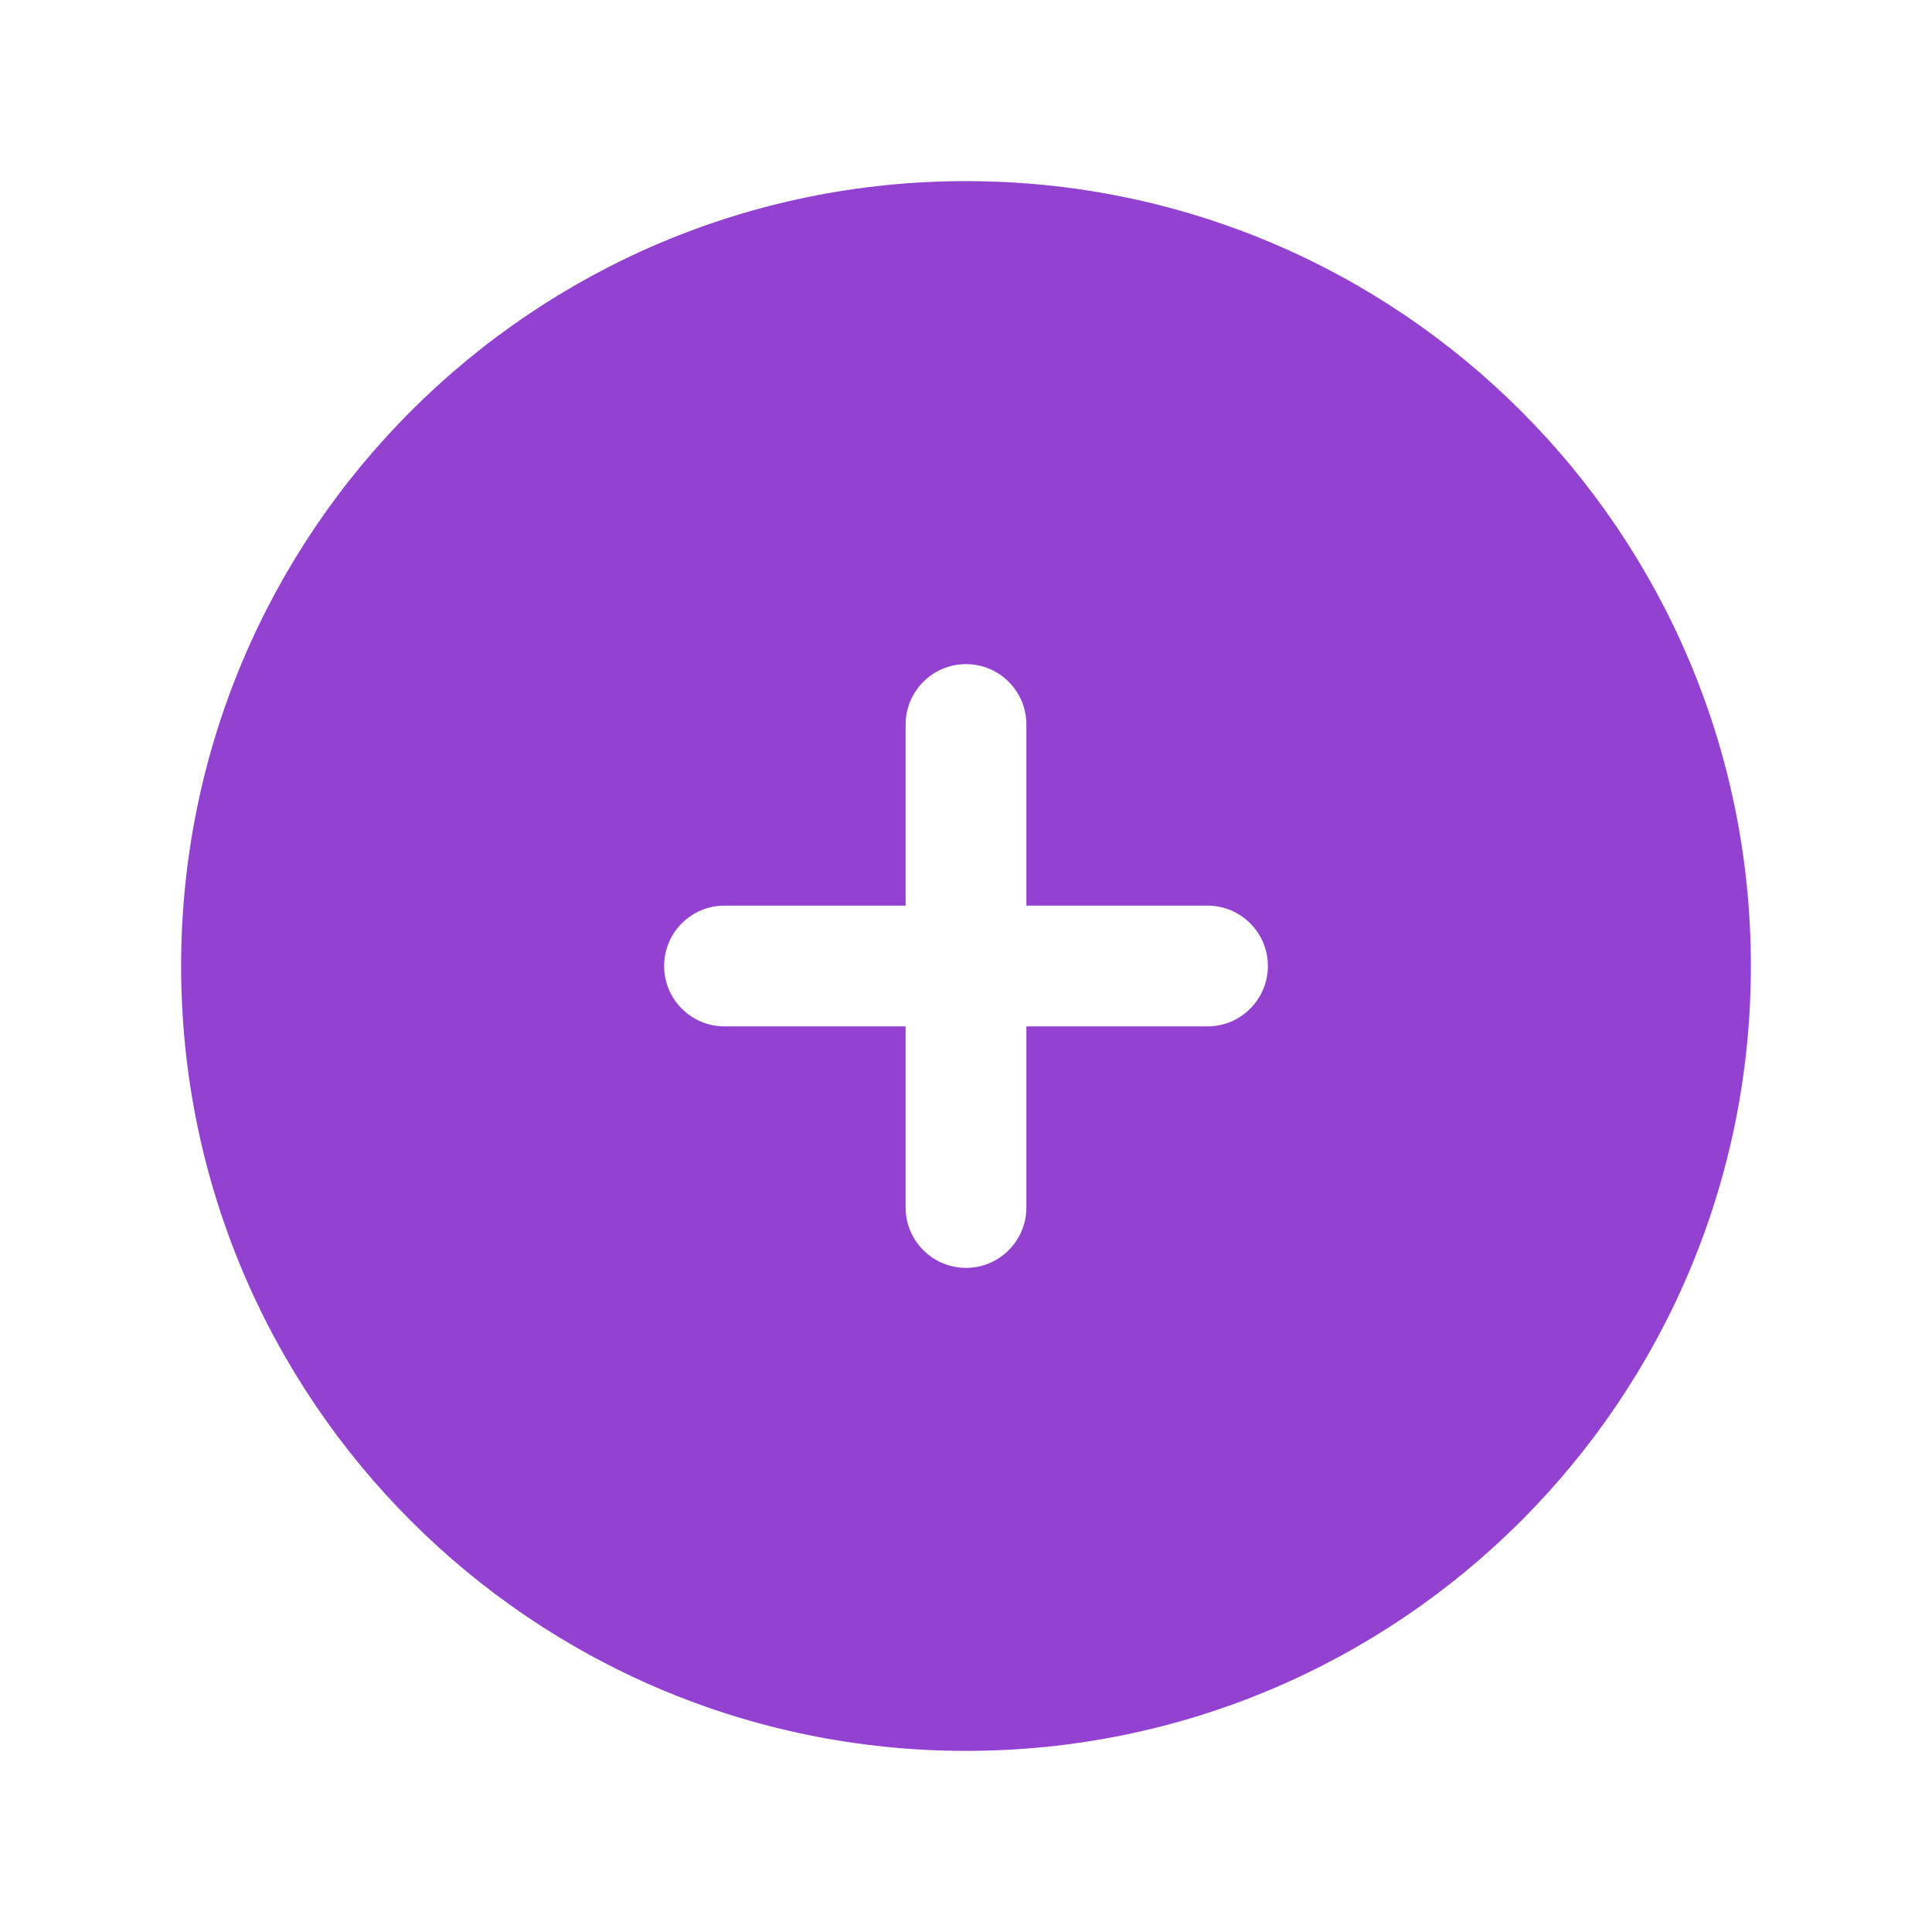
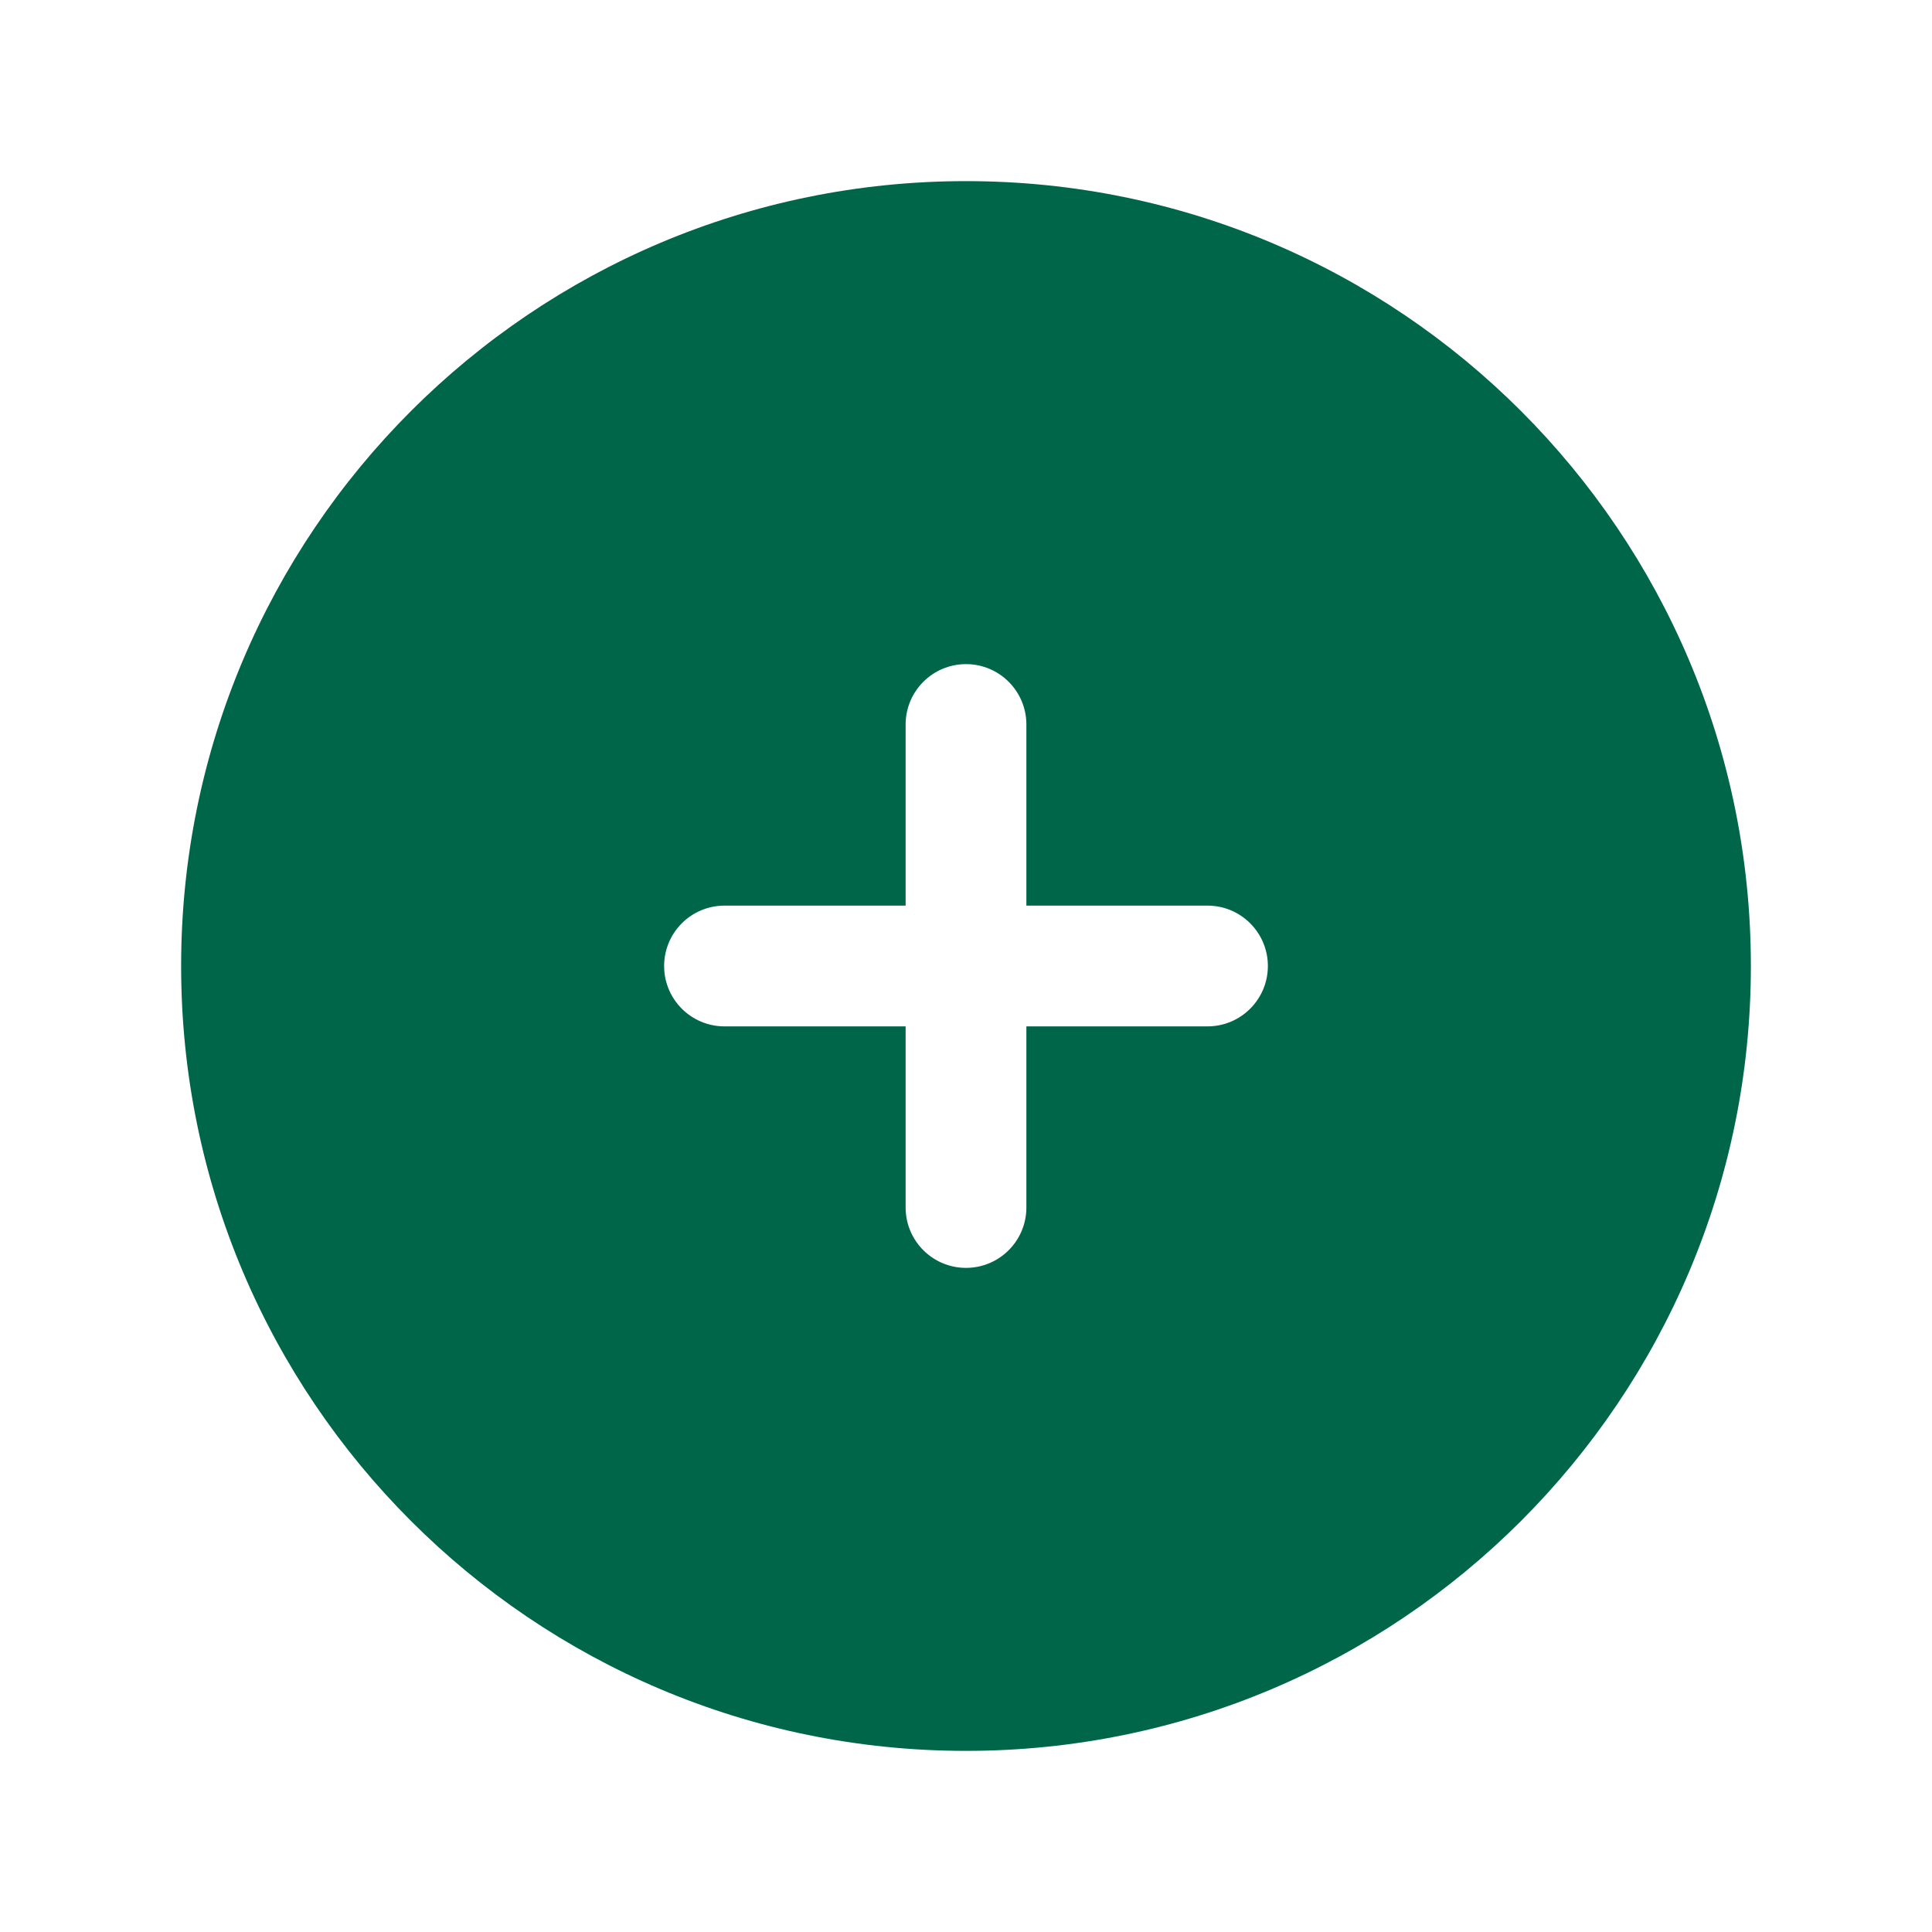
<svg xmlns="http://www.w3.org/2000/svg" viewBox="0 0 24 24" fill="none" class="w-6 h-6">
-   <path fill="#9341D0" fill-rule="evenodd" clip-rule="evenodd" d="M12 2.25c-5.385 0-9.75 4.365-9.75 9.75s4.365 9.75 9.75 9.75 9.75-4.365 9.75-9.75S17.385 2.25 12 2.25ZM12.75 9a.75.75 0 0 0-1.5 0v2.25H9a.75.75 0 0 0 0 1.5h2.25V15a.75.75 0 0 0 1.5 0v-2.25H15a.75.75 0 0 0 0-1.5h-2.25V9Z" />
+   <path fill="#00664A" fill-rule="evenodd" clip-rule="evenodd" d="M12 2.25c-5.385 0-9.75 4.365-9.75 9.75s4.365 9.75 9.75 9.75 9.75-4.365 9.75-9.75S17.385 2.25 12 2.25ZM12.75 9a.75.75 0 0 0-1.5 0v2.25H9a.75.75 0 0 0 0 1.5h2.25V15a.75.75 0 0 0 1.5 0v-2.25H15a.75.75 0 0 0 0-1.5h-2.25V9Z" />
</svg>
